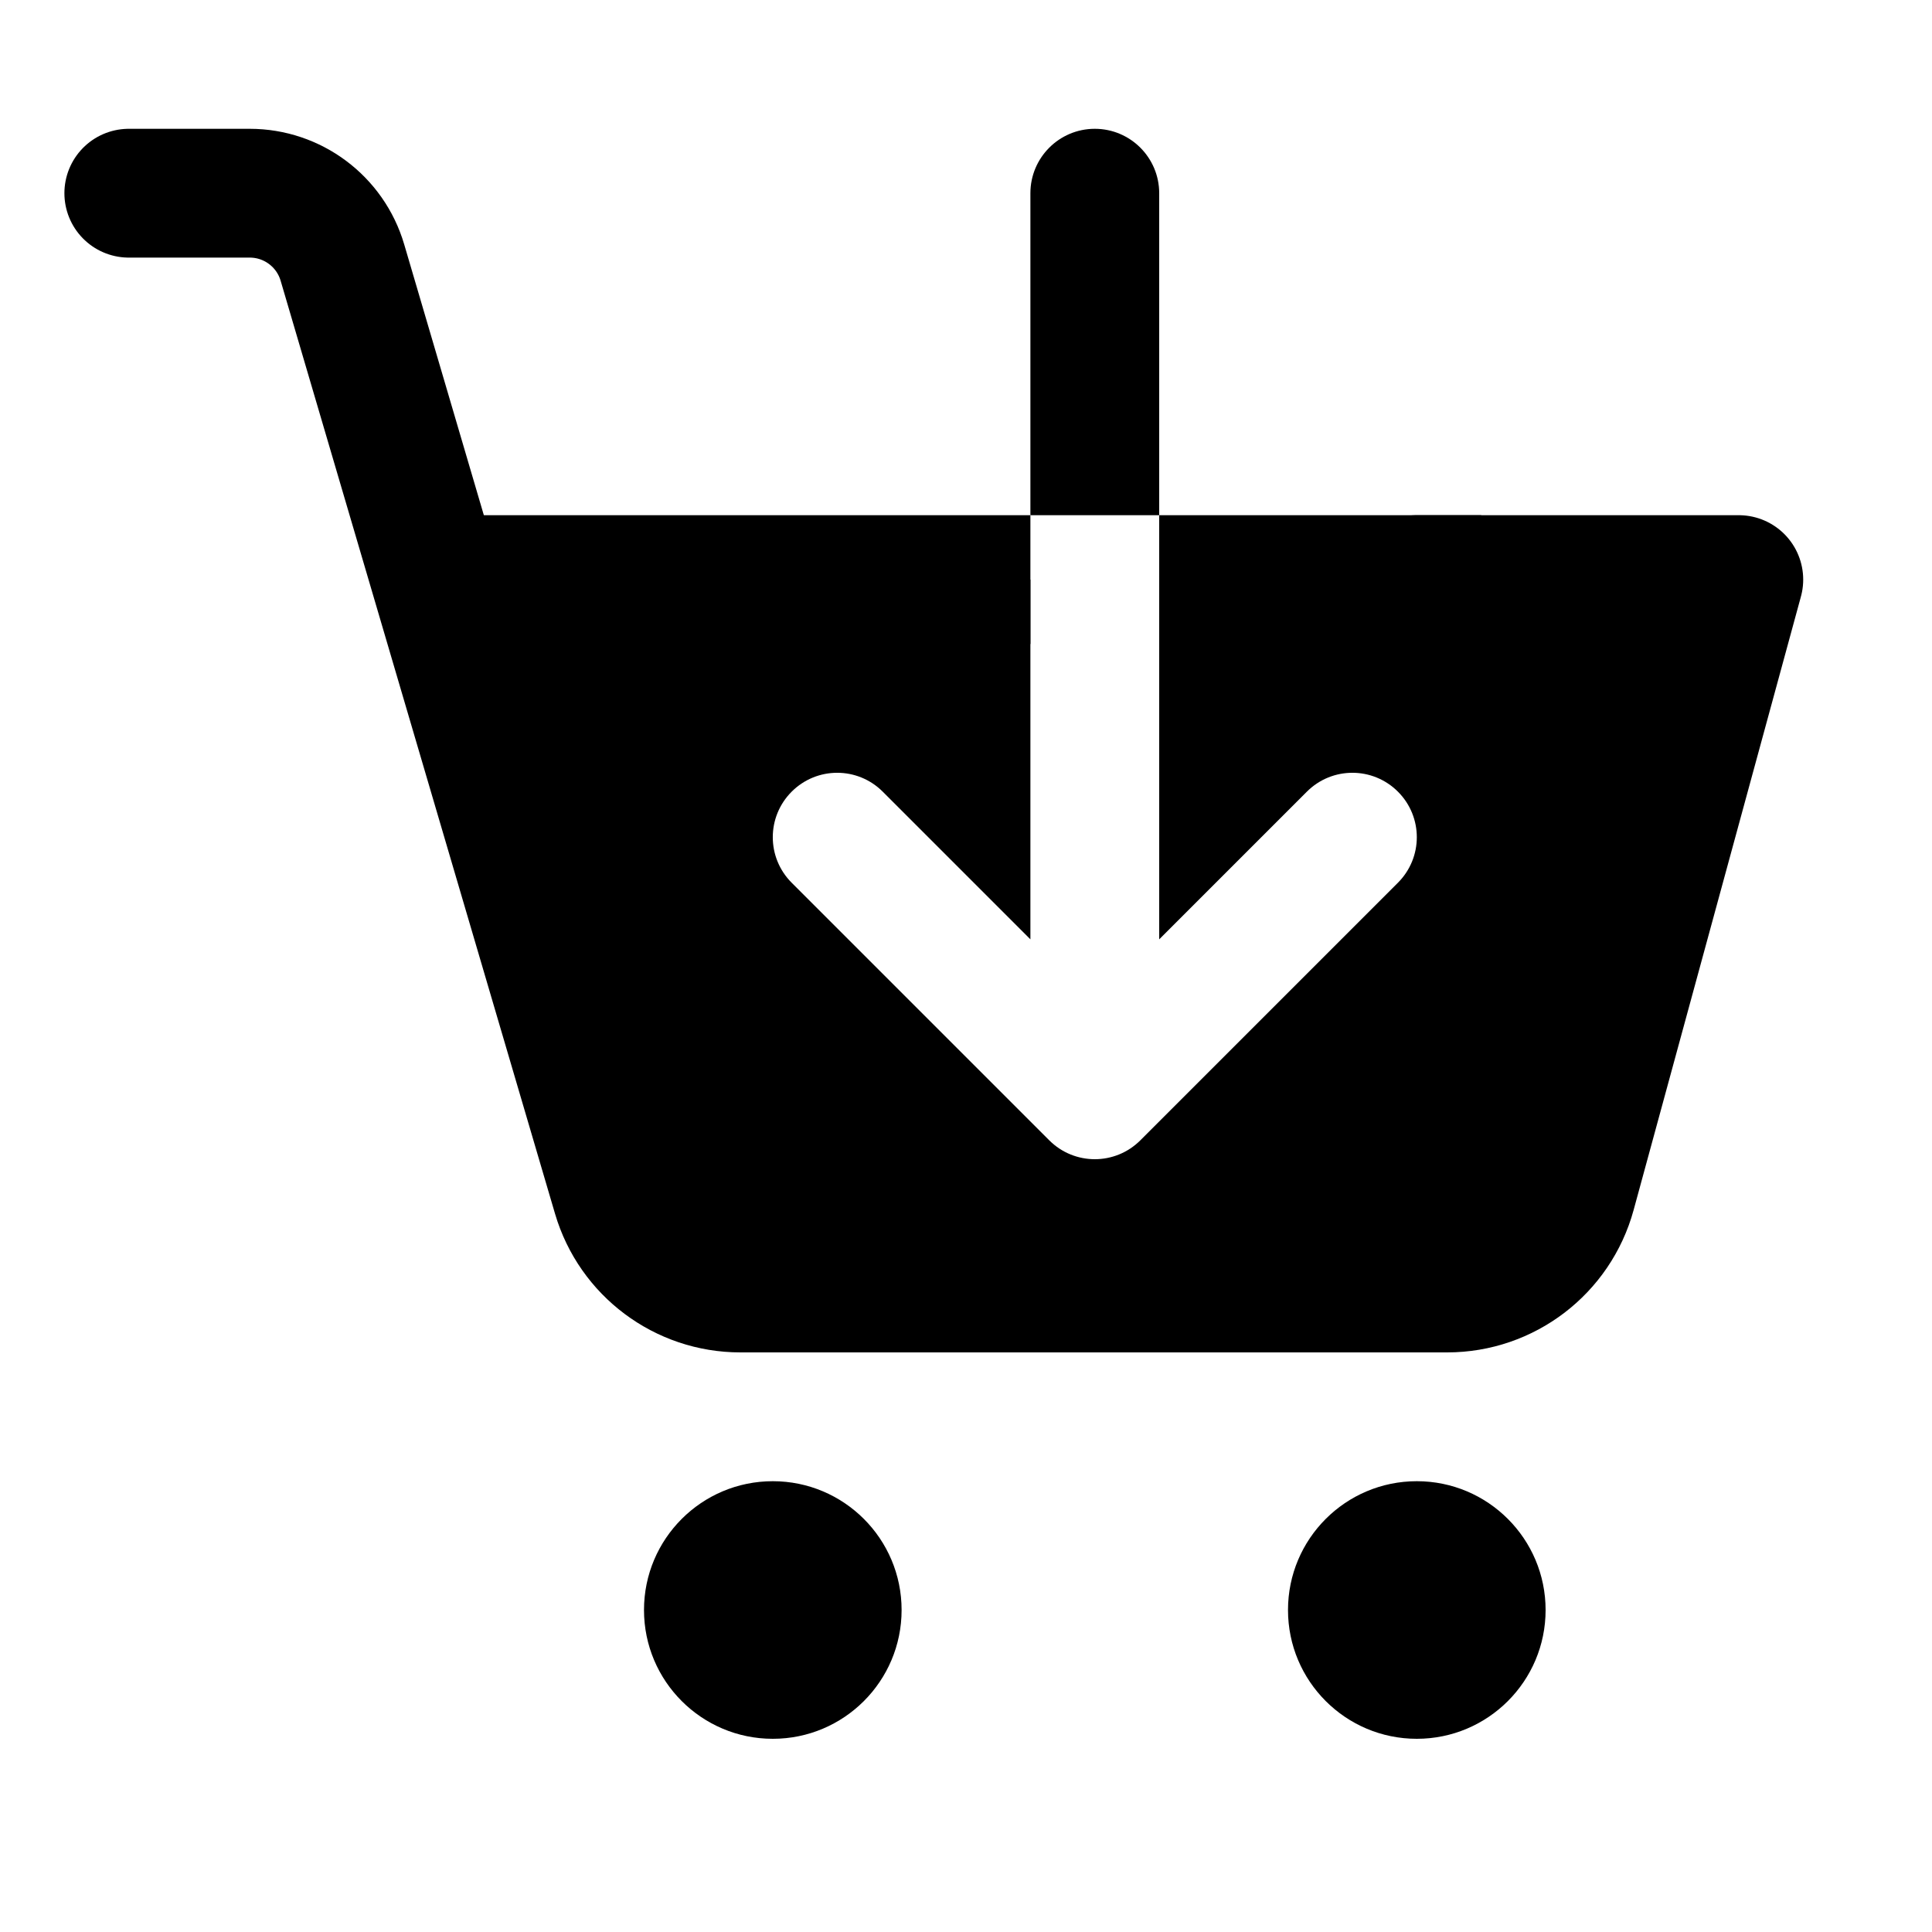
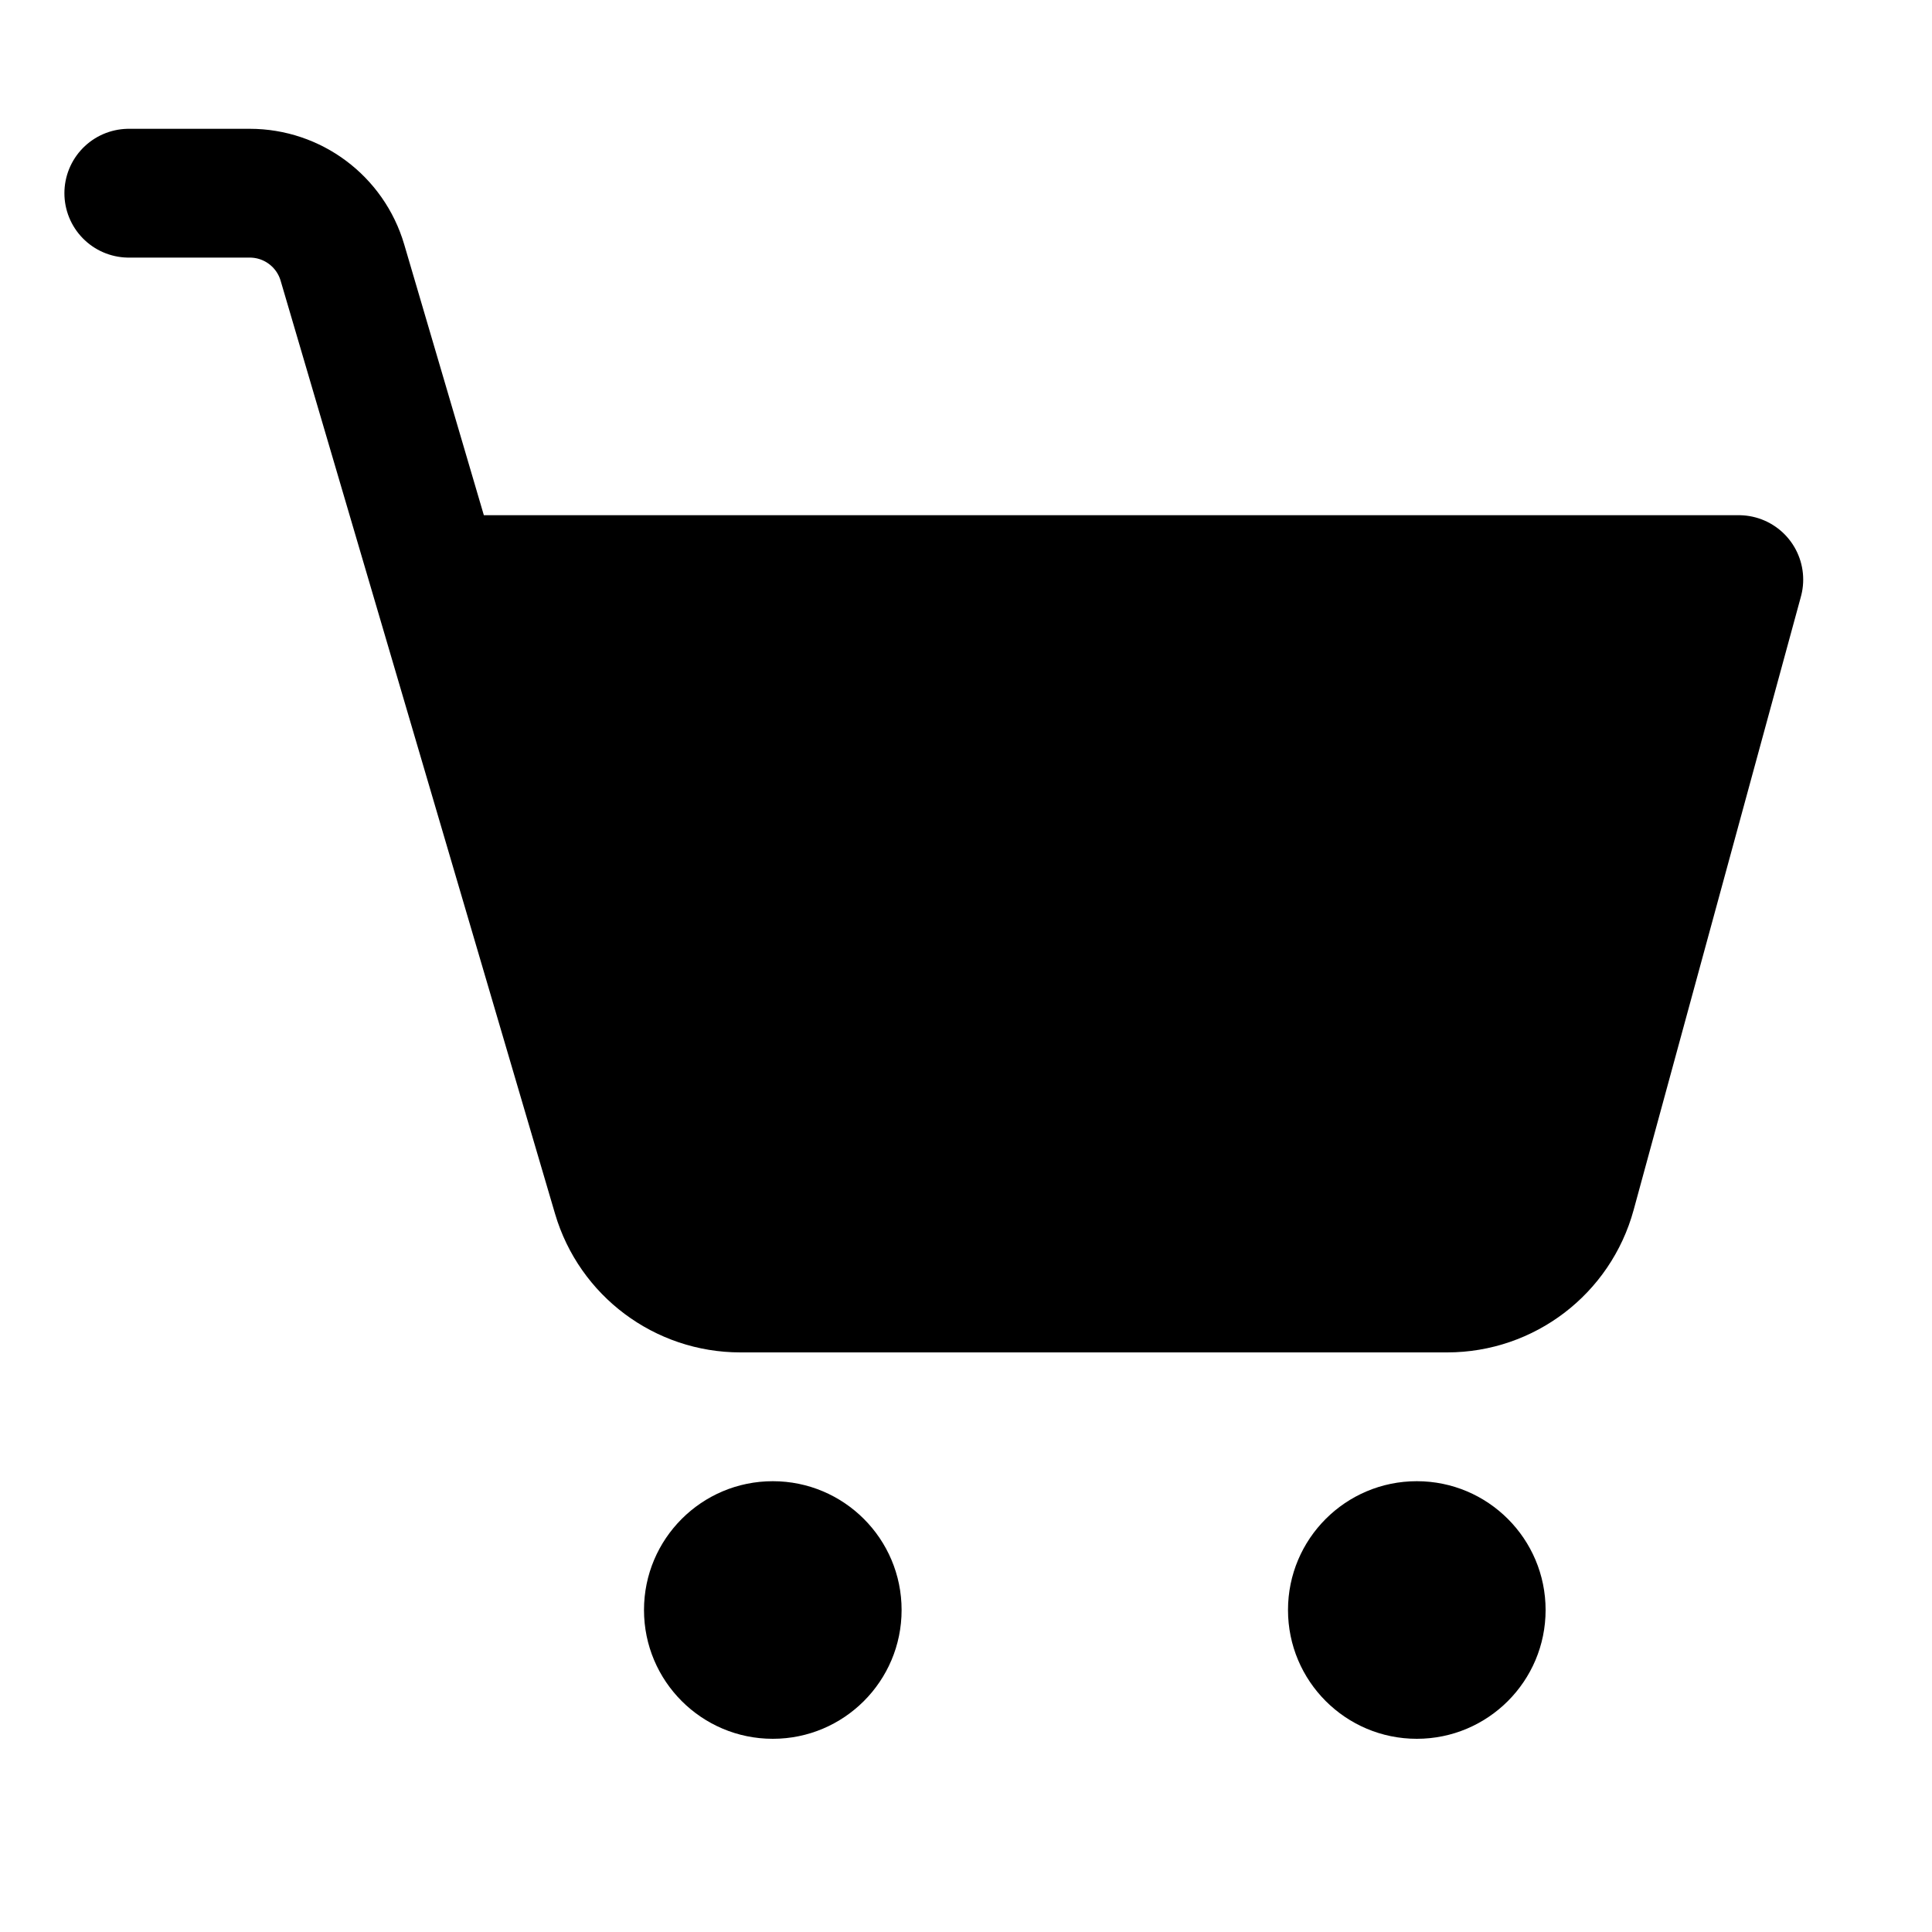
<svg xmlns="http://www.w3.org/2000/svg" id="Layer_1" style="enable-background:new 0 0 30 30;" version="1.1" viewBox="0 0 30 30" xml:space="preserve">
  <circle cx="22" cy="25" r="2" />
  <circle cx="12" cy="25" r="2" />
-   <path d="M2,3  h1.878c0.665,0,1.251,0.438,1.439,1.077l4.261,14.488C9.828,19.415,10.609,20,11.496,20h10.976c0.902,0,1.692-0.604,1.93-1.474L27,9  h-5" style="fill:none;stroke:#000000;stroke-width:2;stroke-linecap:round;stroke-linejoin:round;stroke-miterlimit:10;" />
-   <path d="M18,9v5.586l2.293-2.293c0.391-0.391,1.023-0.391,1.414,0s0.391,1.023,0,1.414l-4,4C17.512,17.902,17.256,18,17,18  s-0.512-0.098-0.707-0.293l-4-4c-0.391-0.391-0.391-1.023,0-1.414s1.023-0.391,1.414,0L16,14.586V9H7l3.5,11H24l3-11H18z" />
-   <path d="M18,3c0-0.552-0.448-1-1-1s-1,0.448-1,1v5h2V3z" />
-   <line style="fill:none;stroke:#000000;stroke-width:2;stroke-linejoin:round;stroke-miterlimit:10;" x1="18" x2="23" y1="9" y2="9" />
-   <line style="fill:none;stroke:#000000;stroke-width:2;stroke-linejoin:round;stroke-miterlimit:10;" x1="7" x2="16" y1="9" y2="9" />
+   <polygon points="24,20 10.5,20 7,9 27,9 " />
+   <path d="M2,3  h1.878c0.665,0,1.251,0.438,1.439,1.077l4.261,14.488C9.828,19.415,10.609,20,11.496,20h10.976c0.902,0,1.692-0.604,1.93-1.474L27,9  H7" style="fill:none;stroke:#000000;stroke-width:2;stroke-linecap:round;stroke-linejoin:round;stroke-miterlimit:10;" />
</svg>
